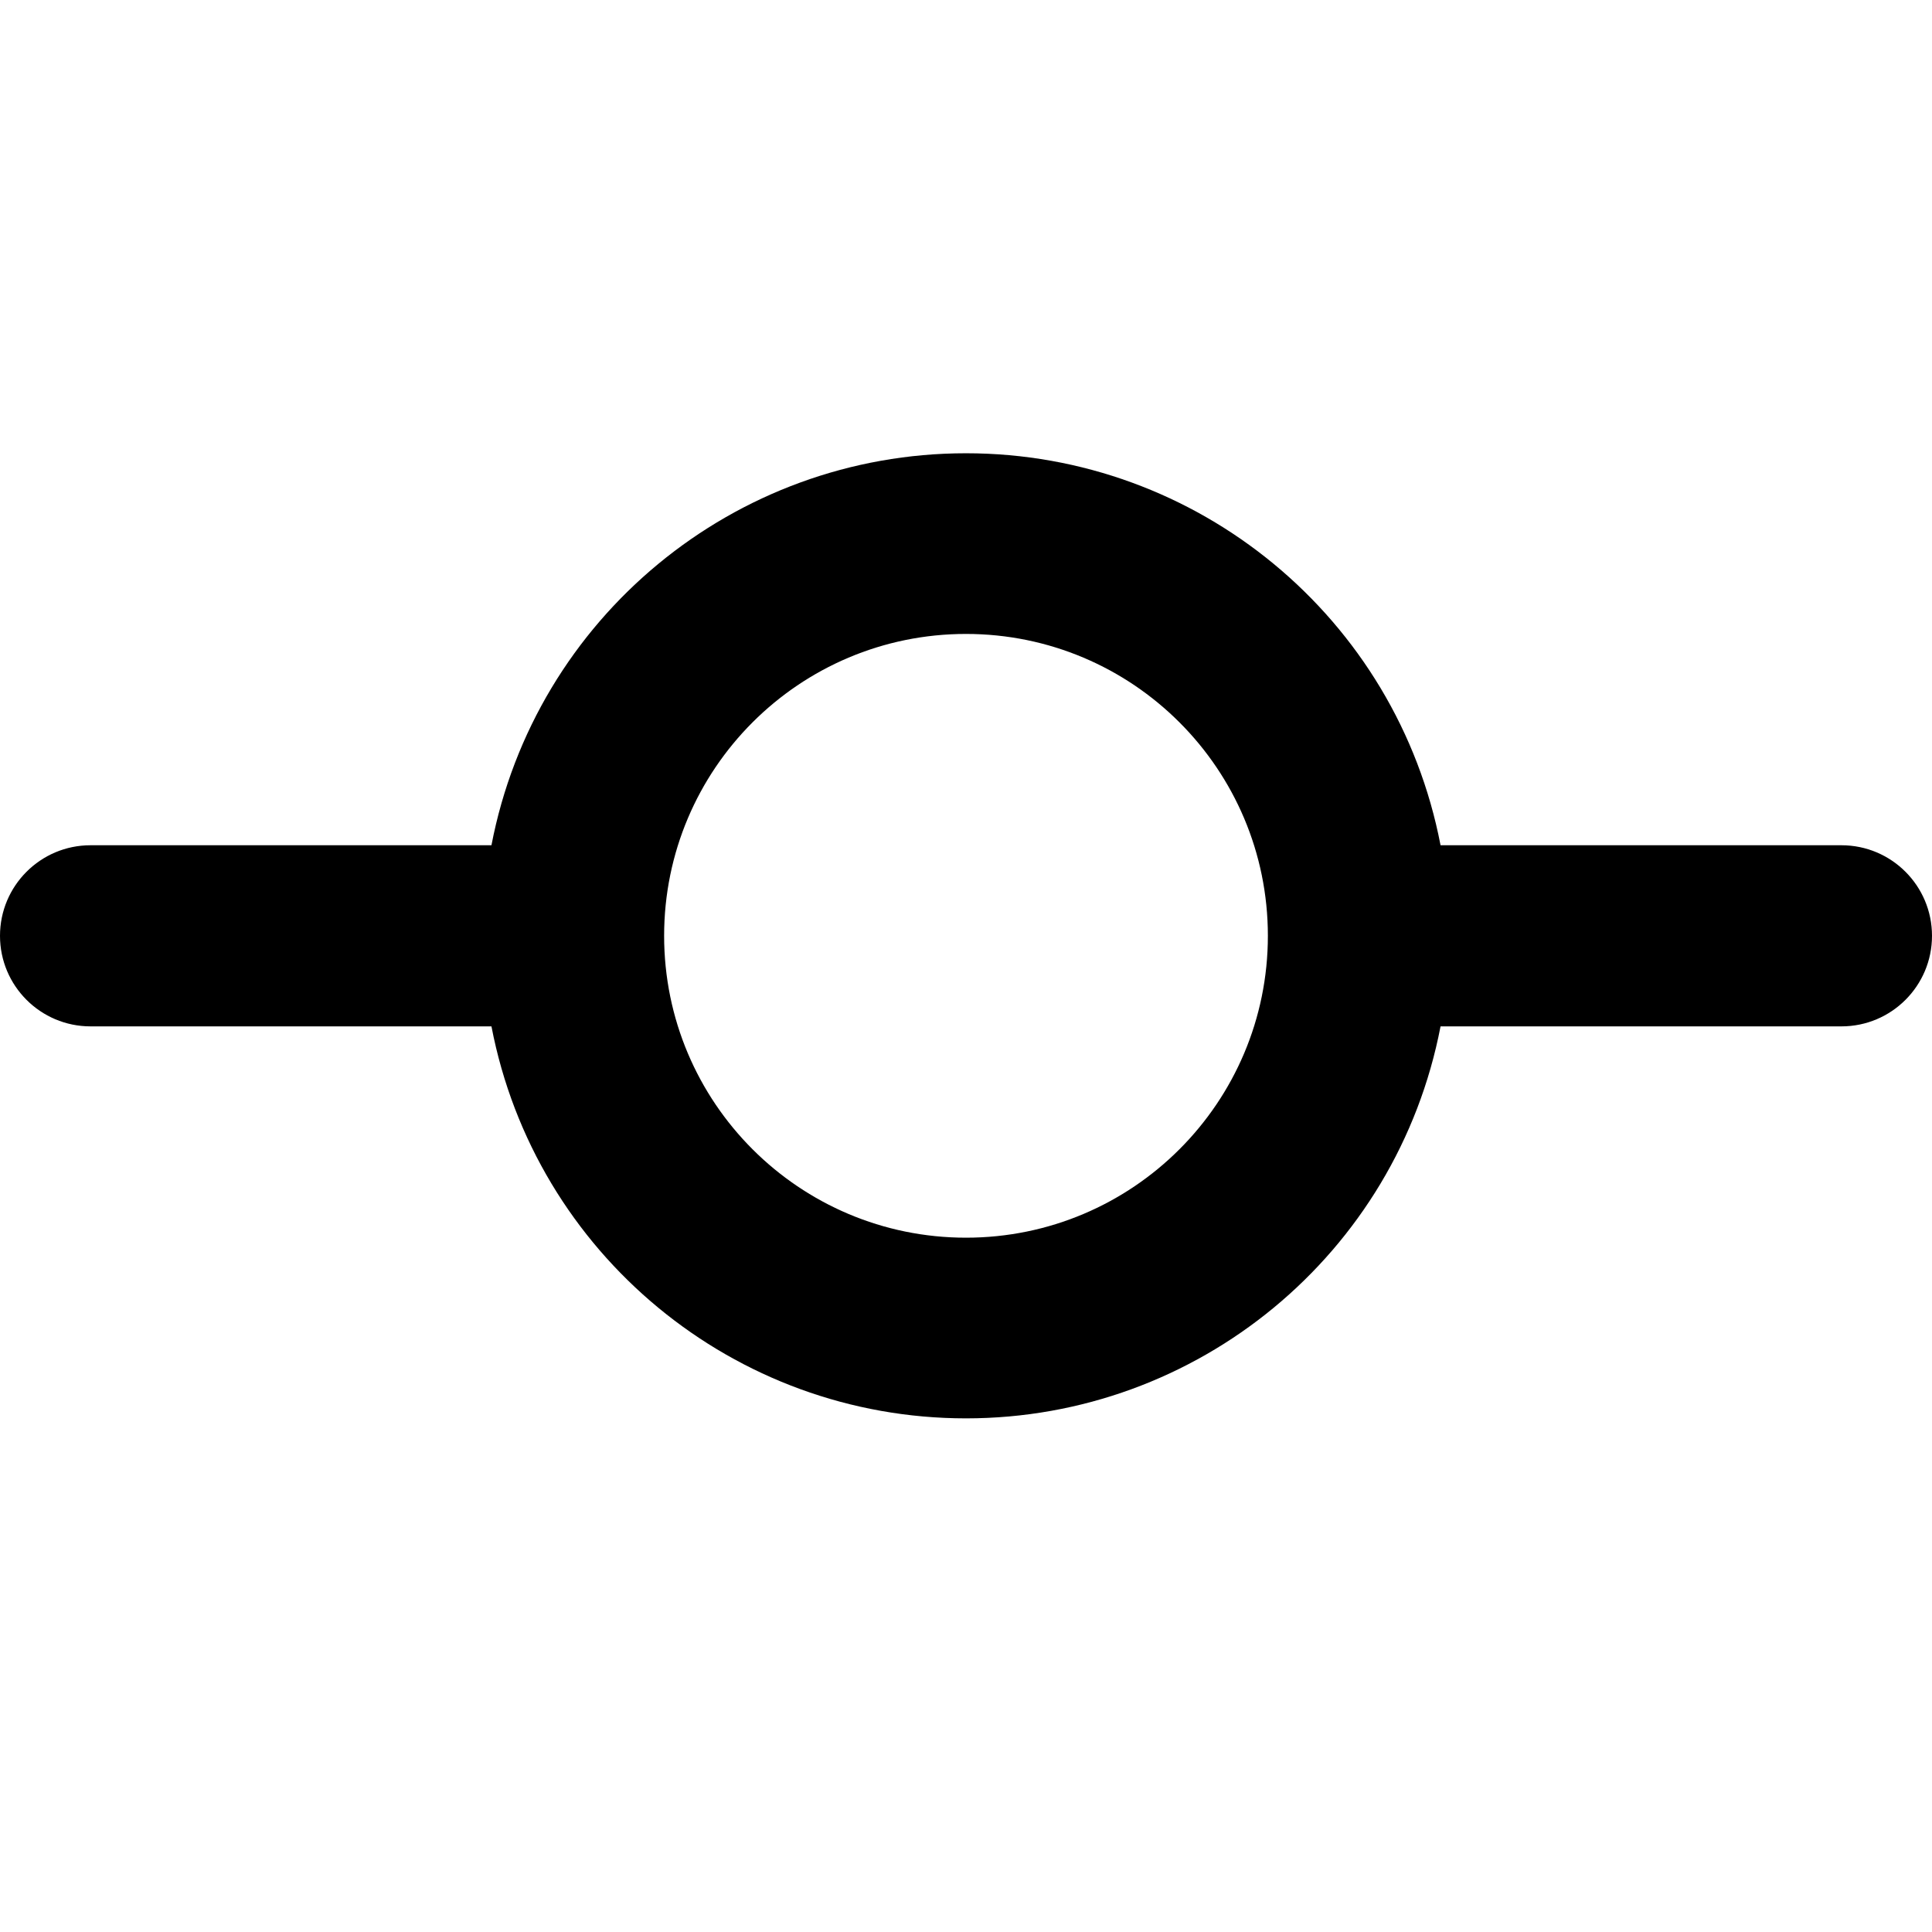
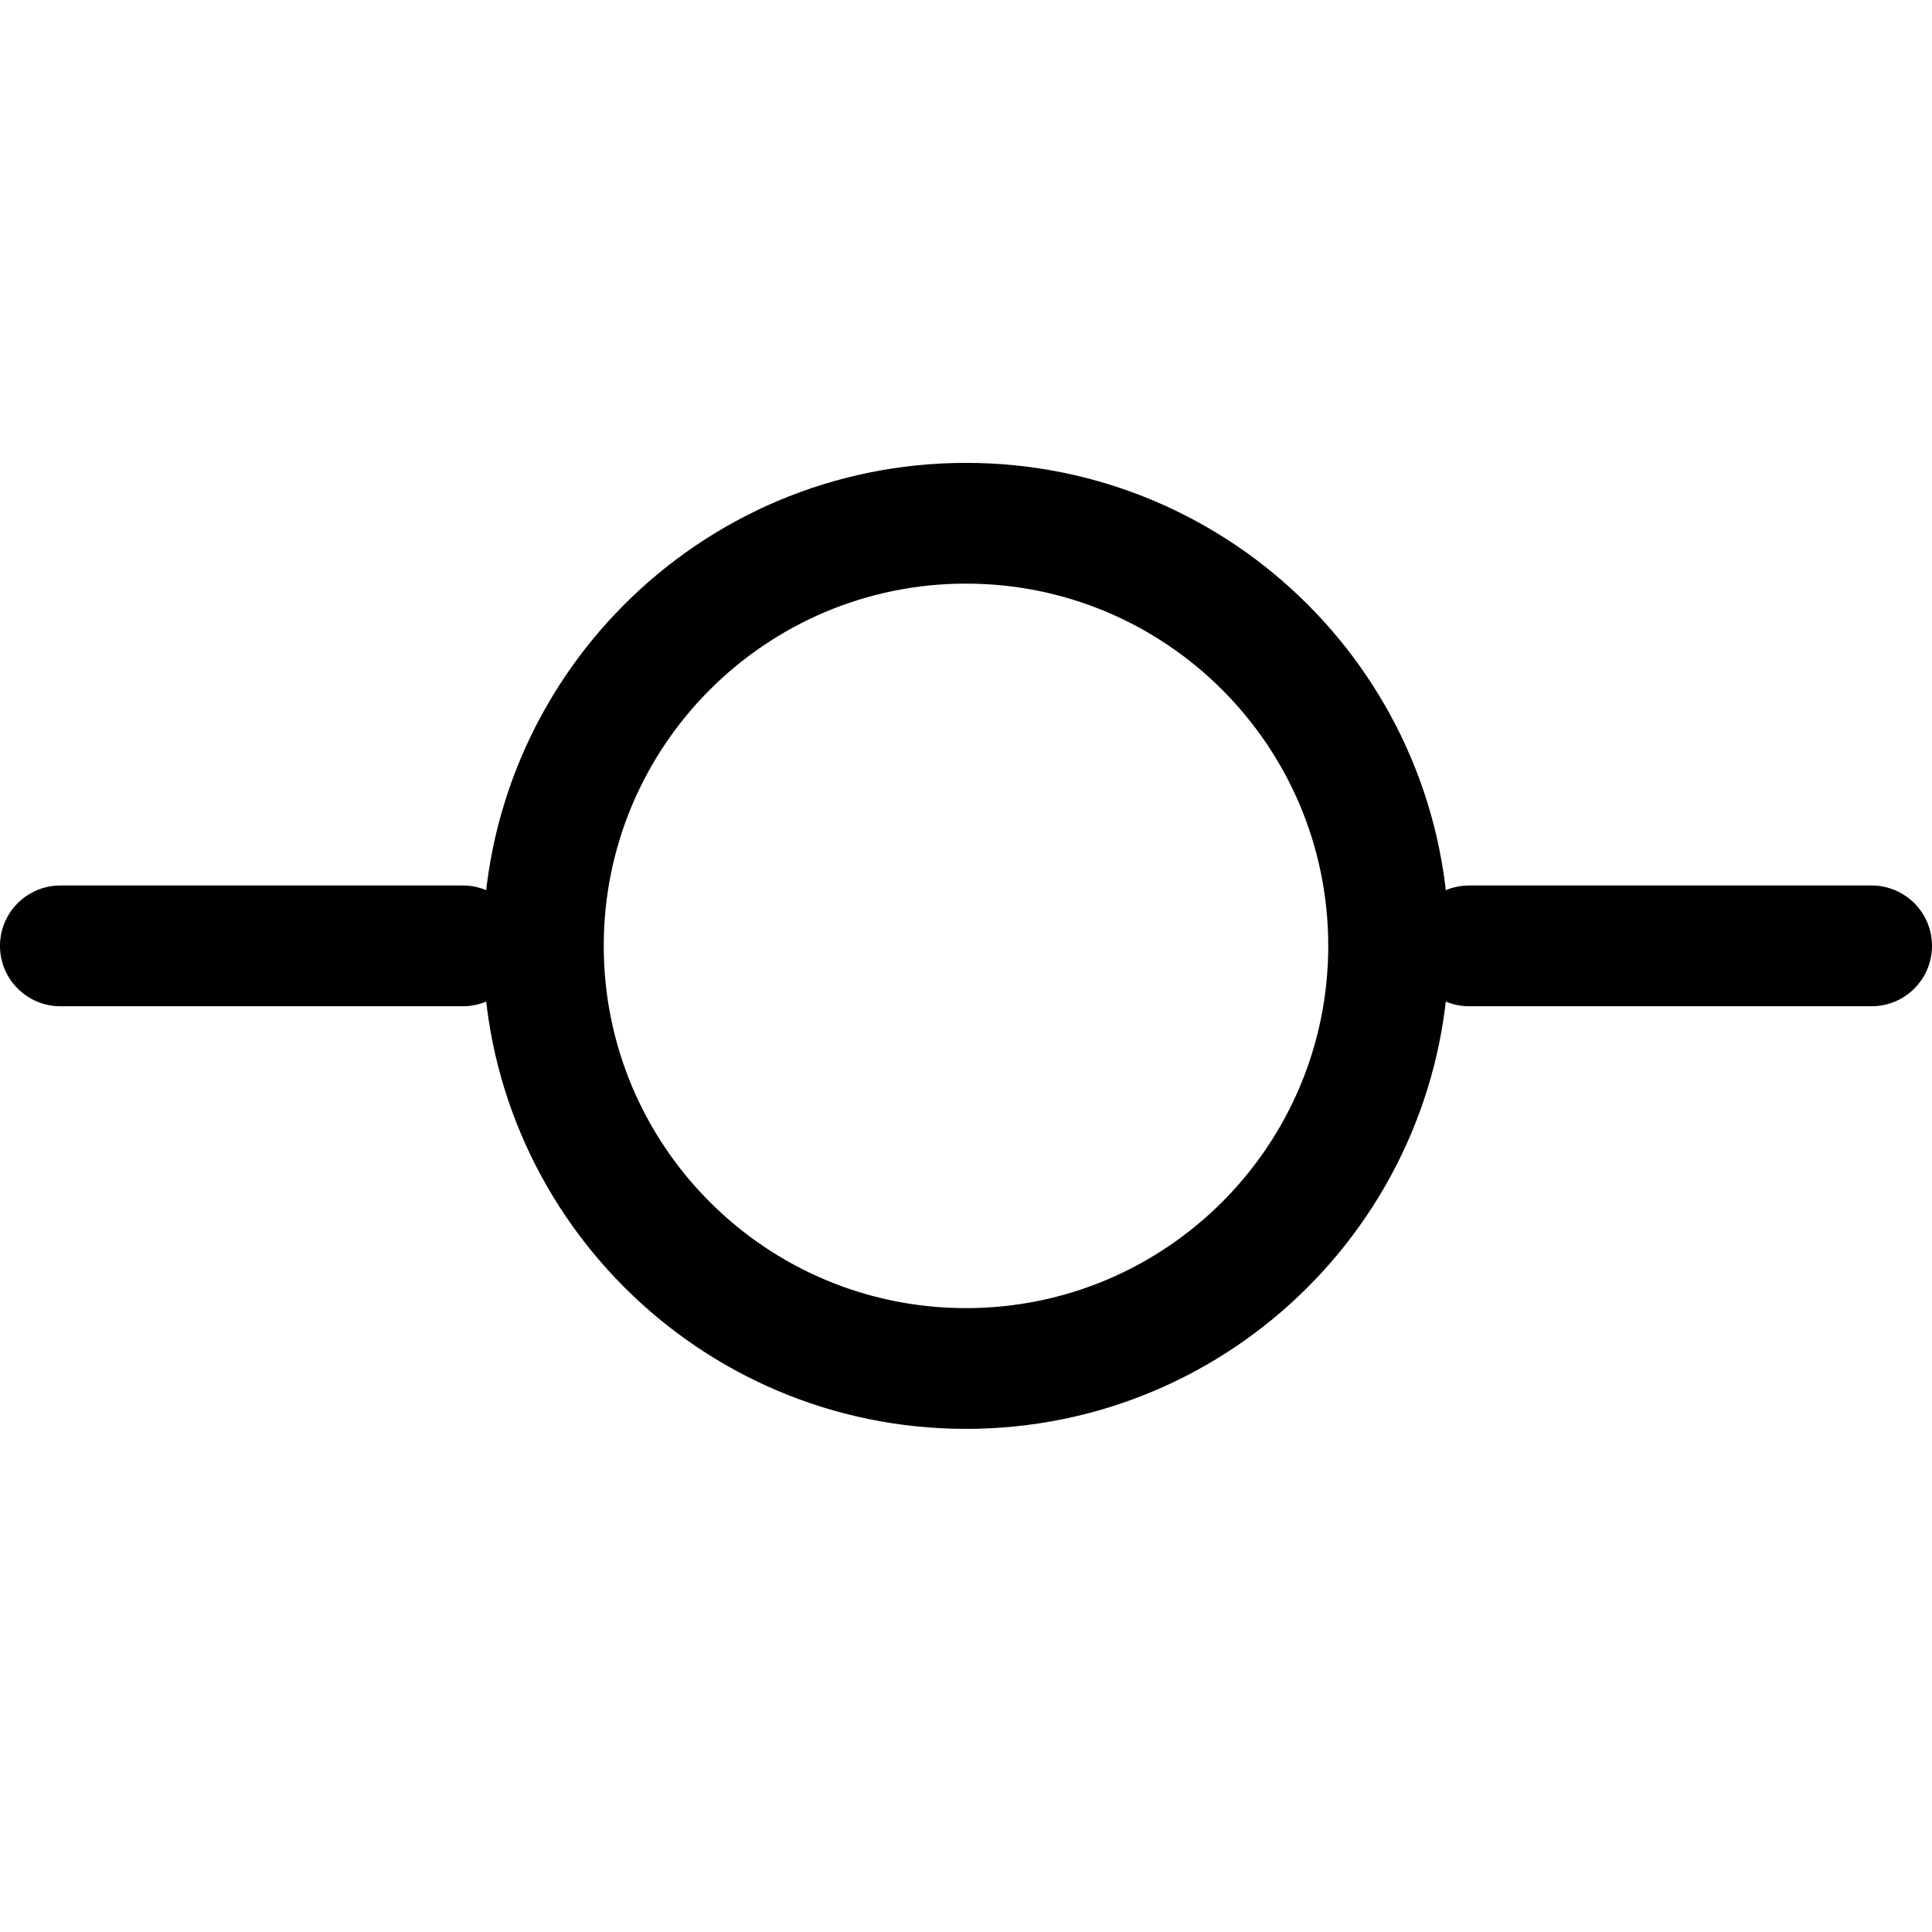
- <svg xmlns="http://www.w3.org/2000/svg" viewBox="0 0 16 16" width="16" height="16">
-   <path d="M11.93 8.5a4.002 4.002 0 0 1-7.86 0H.75a.75.75 0 0 1 0-1.5h3.32a4.002 4.002 0 0 1 7.86 0h3.32a.75.75 0 0 1 0 1.5Zm-1.43-.75a2.5 2.5 0 1 0-5 0 2.5 2.5 0 0 0 5 0Z" />
+ <svg xmlns="http://www.w3.org/2000/svg" height="24" viewBox="0 0 24 24" width="24">
+   <path d="m0 11.75a.75.75 0 0 1 .75-.75h5a.75.75 0 0 1 0 1.5h-5a.75.75 0 0 1 -.75-.75zm17.5 0a.75.75 0 0 1 .75-.75h5a.75.75 0 0 1 0 1.5h-5a.75.75 0 0 1 -.75-.75z" />
+   <path d="m12 17.75a6 6 0 1 1 0-12 6 6 0 0 1 0 12zm0-1.5a4.5 4.5 0 1 0 0-9 4.5 4.5 0 0 0 0 9z" />
</svg>
